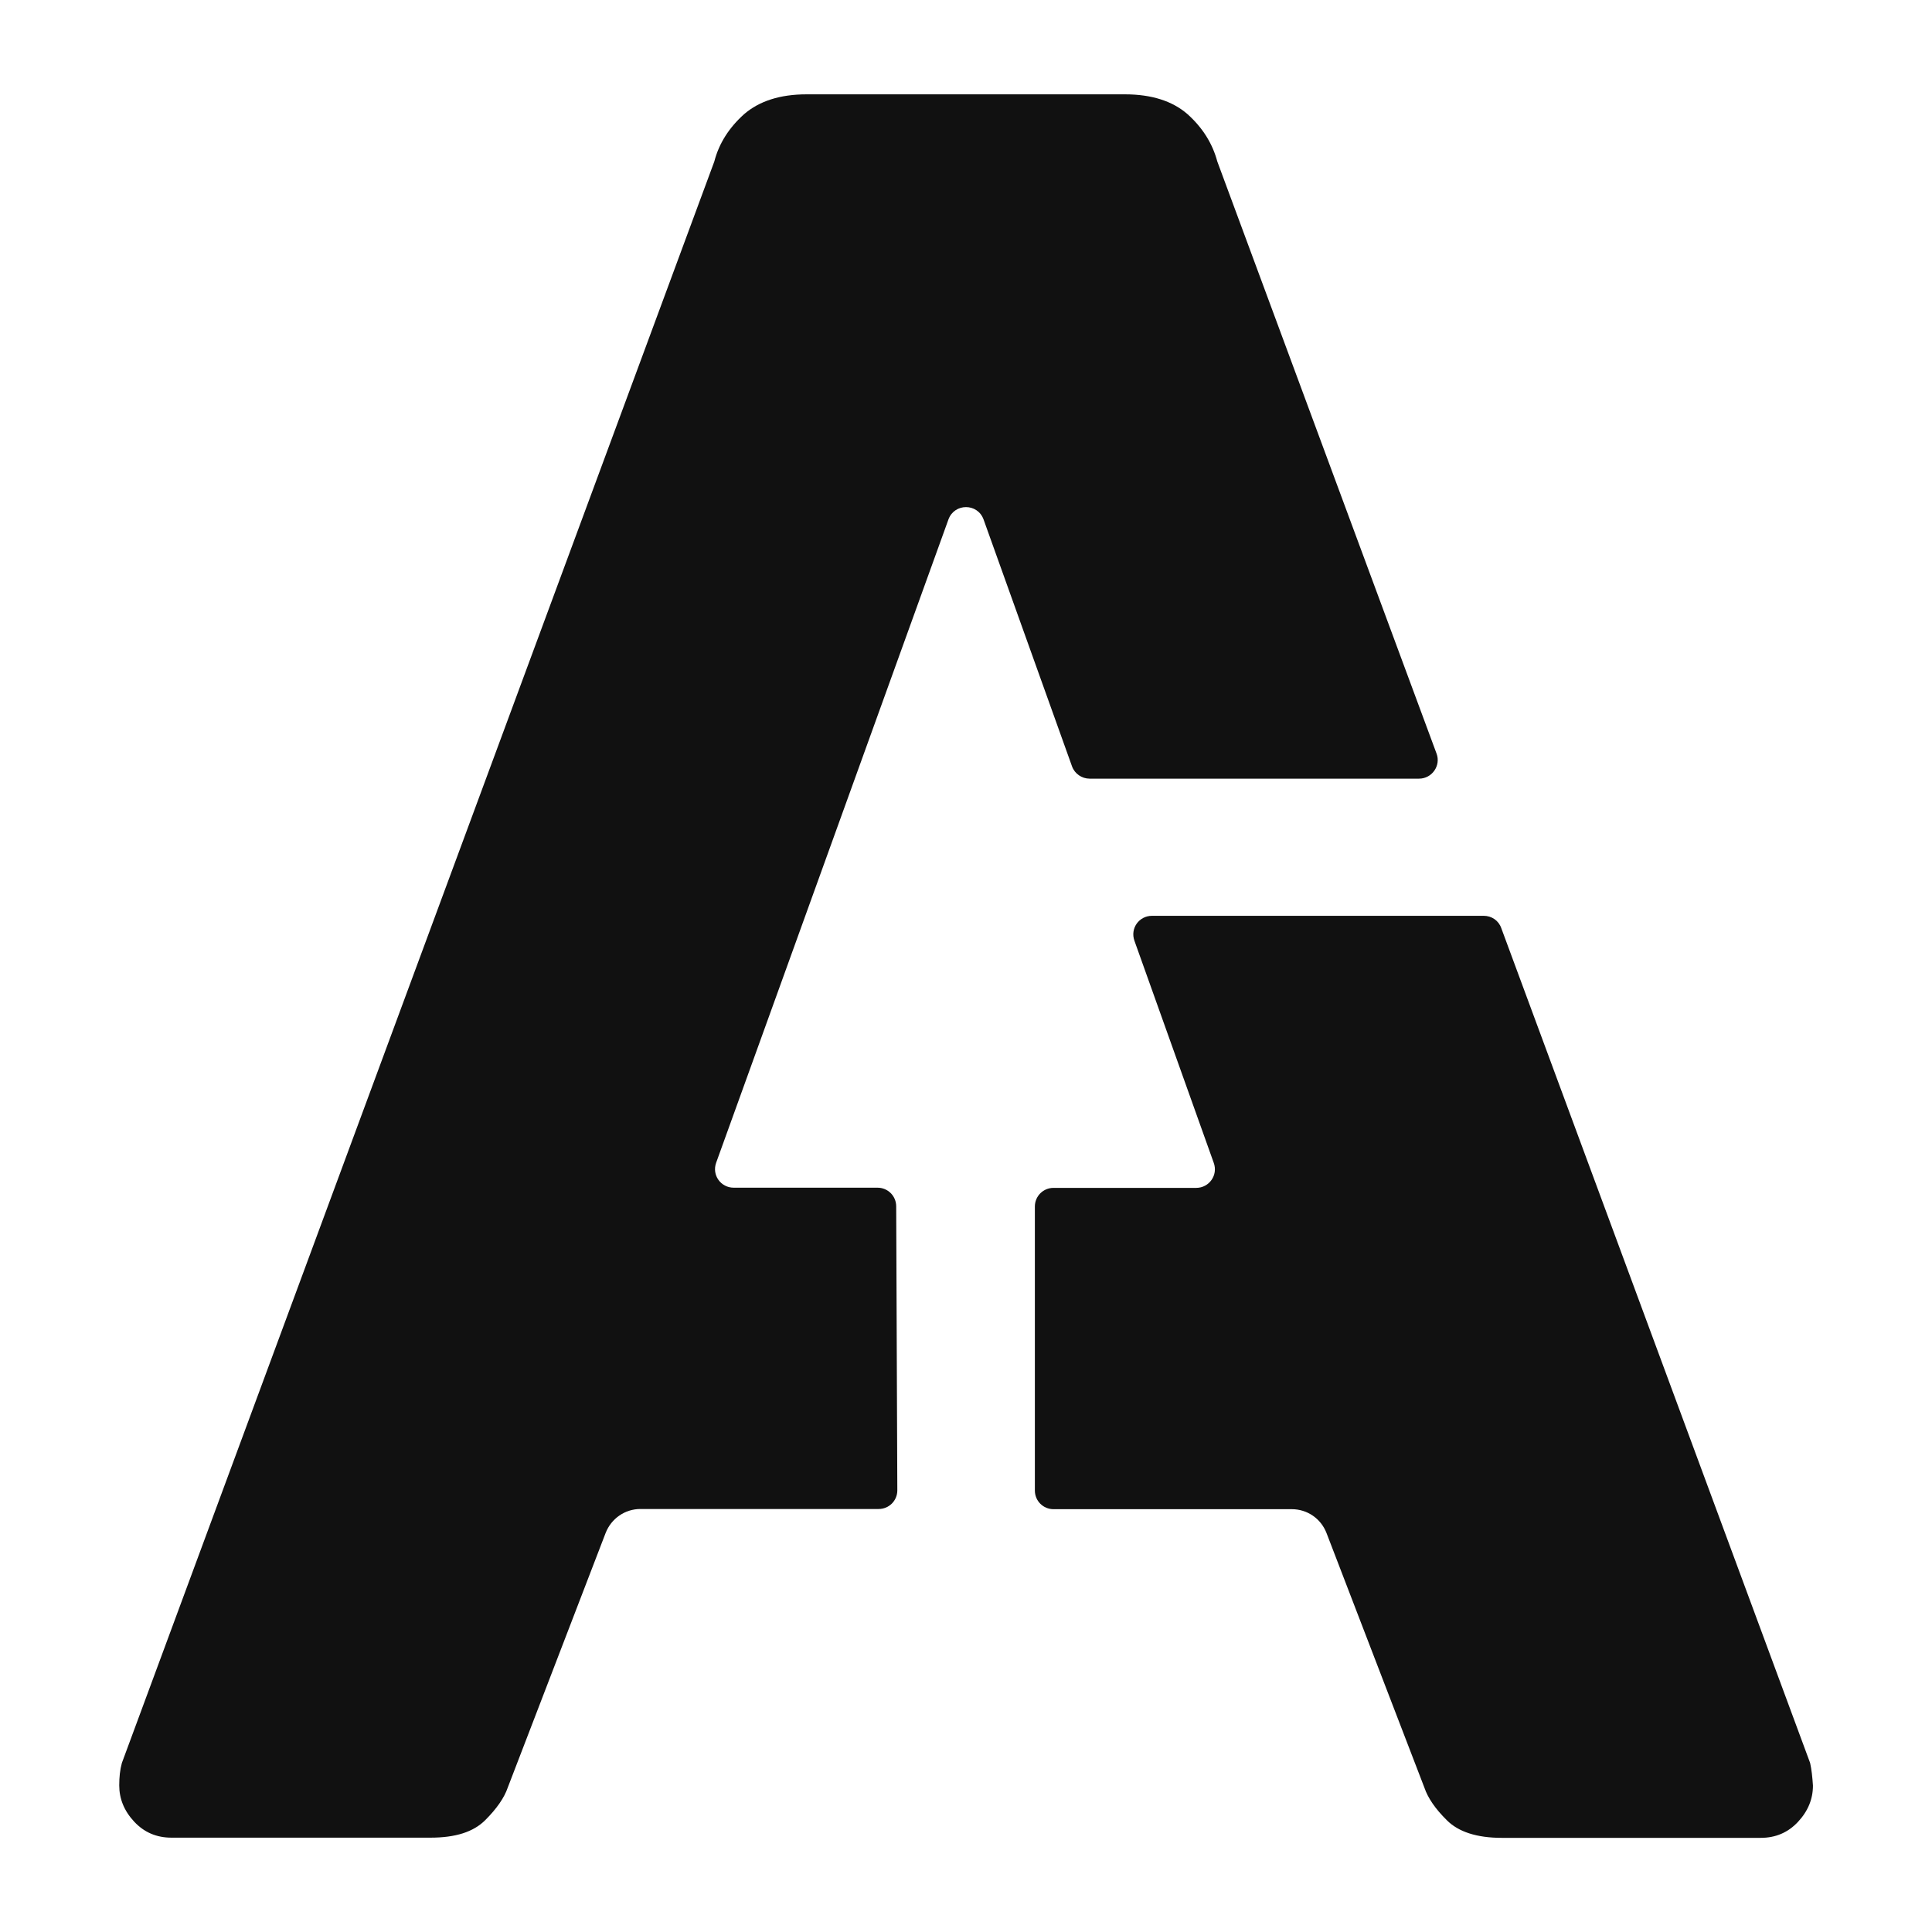
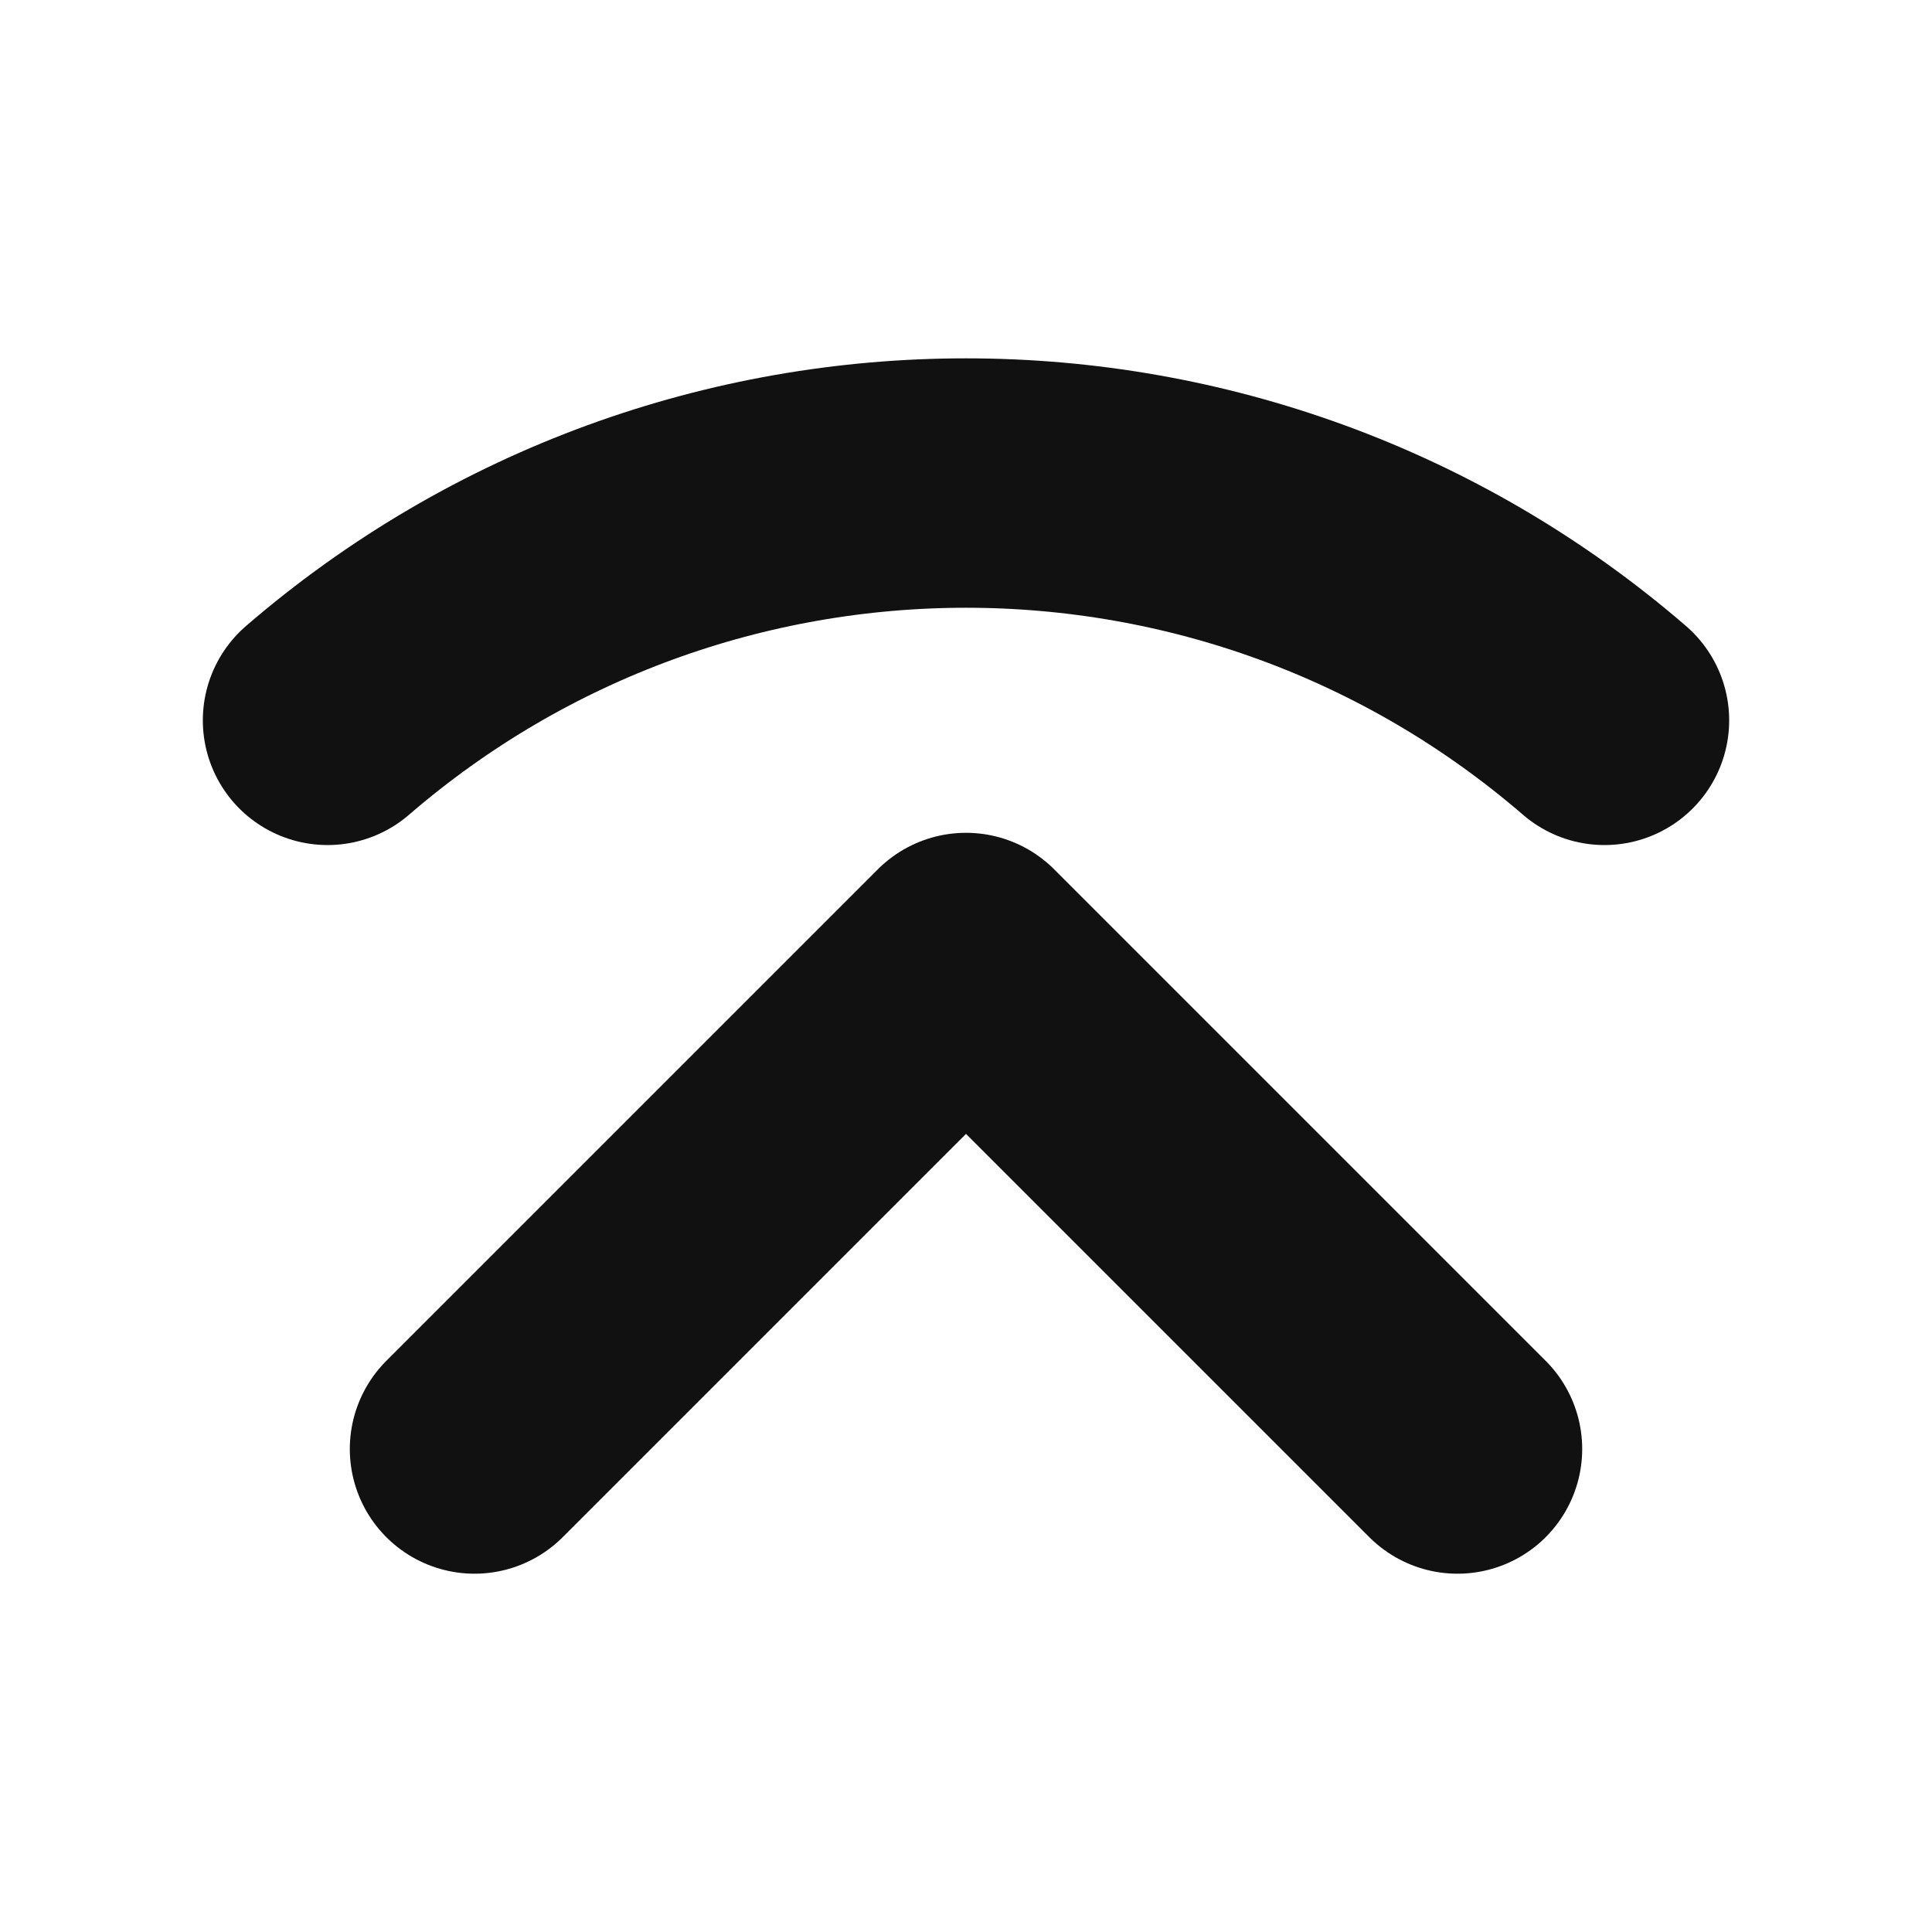
<svg xmlns="http://www.w3.org/2000/svg" version="1.1" id="group" x="0px" y="0px" viewBox="0 0 1024 1024" style="enable-background:new 0 0 1024 1024;" xml:space="preserve">
  <style type="text/css">
-         .st0{fill:#111111;}@media(prefers-color-scheme:dark){.st0{fill:#EEEEEE;}}
-     </style>
+ 		.st0{fill:none;stroke:#111111;stroke-width:132.192;stroke-linecap:round;stroke-linejoin:round;}
+ 		@media(prefers-color-scheme:dark){.st0{stroke:#EEEEEE;}}
+ 	</style>
  <g>
-     <path class="st0" d="M577.5,412.7h174.6c6.9,0,11.7-6.9,9.3-13.3L645.2,85.6c-2.6-9.7-7.9-18-15.8-25.1c-7.9-6.9-19-10.5-33.1-10.5             H427.5c-14.1,0-25.1,3.6-33.1,10.5c-7.9,7.1-13.3,15.4-15.8,25.1l-314,848.8c-1,3.6-1.4,7.5-1.4,11.9c0,7.1,2.6,13.5,7.9,19.2             S83,974,90.9,974h137.2c13.3,0,22.8-3,29.1-9.3c6.1-6.1,10.1-11.9,11.9-17.2l51.9-135c3-7.7,10.3-12.7,18.4-12.7h126.3             c5.5,0,9.9-4.4,9.9-9.9L475,639.4c0-5.5-4.4-9.9-9.9-9.9h-76.2c-6.9,0-11.7-6.7-9.3-13.3l123.1-340.9c3.2-8.7,15.4-8.7,18.6,0             l46.9,130.9C569.6,410.1,573.4,412.7,577.5,412.7z" />
-     <path class="st0" d="M959.4,934.4L795.7,491.9c-1.4-4-5.1-6.5-9.3-6.5H610.6c-6.9,0-11.7,6.7-9.3,13.3l42,117.6             c2.4,6.5-2.4,13.3-9.3,13.3h-75.6c-5.5,0-9.9,4.4-9.9,9.9v150.5c0,5.5,4.4,9.9,9.9,9.9h126.3c8.1,0,15.4,4.9,18.4,12.7l51.9,135             c1.8,5.3,5.7,11.1,11.9,17.2c6.1,6.1,15.8,9.3,29.1,9.3h137.2c7.9,0,14.5-2.8,19.8-8.5c5.3-5.7,7.9-12.1,7.9-19.2             C960.6,941.9,960.2,938,959.4,934.4z" />
+     <polyline class="st0" points="772.5,768 512,507.5 251.5,768" />
+     <path class="st0" d="M850.4,381.8C656,214.1,368,214.1,173.6,381.8" />
  </g>
</svg>
